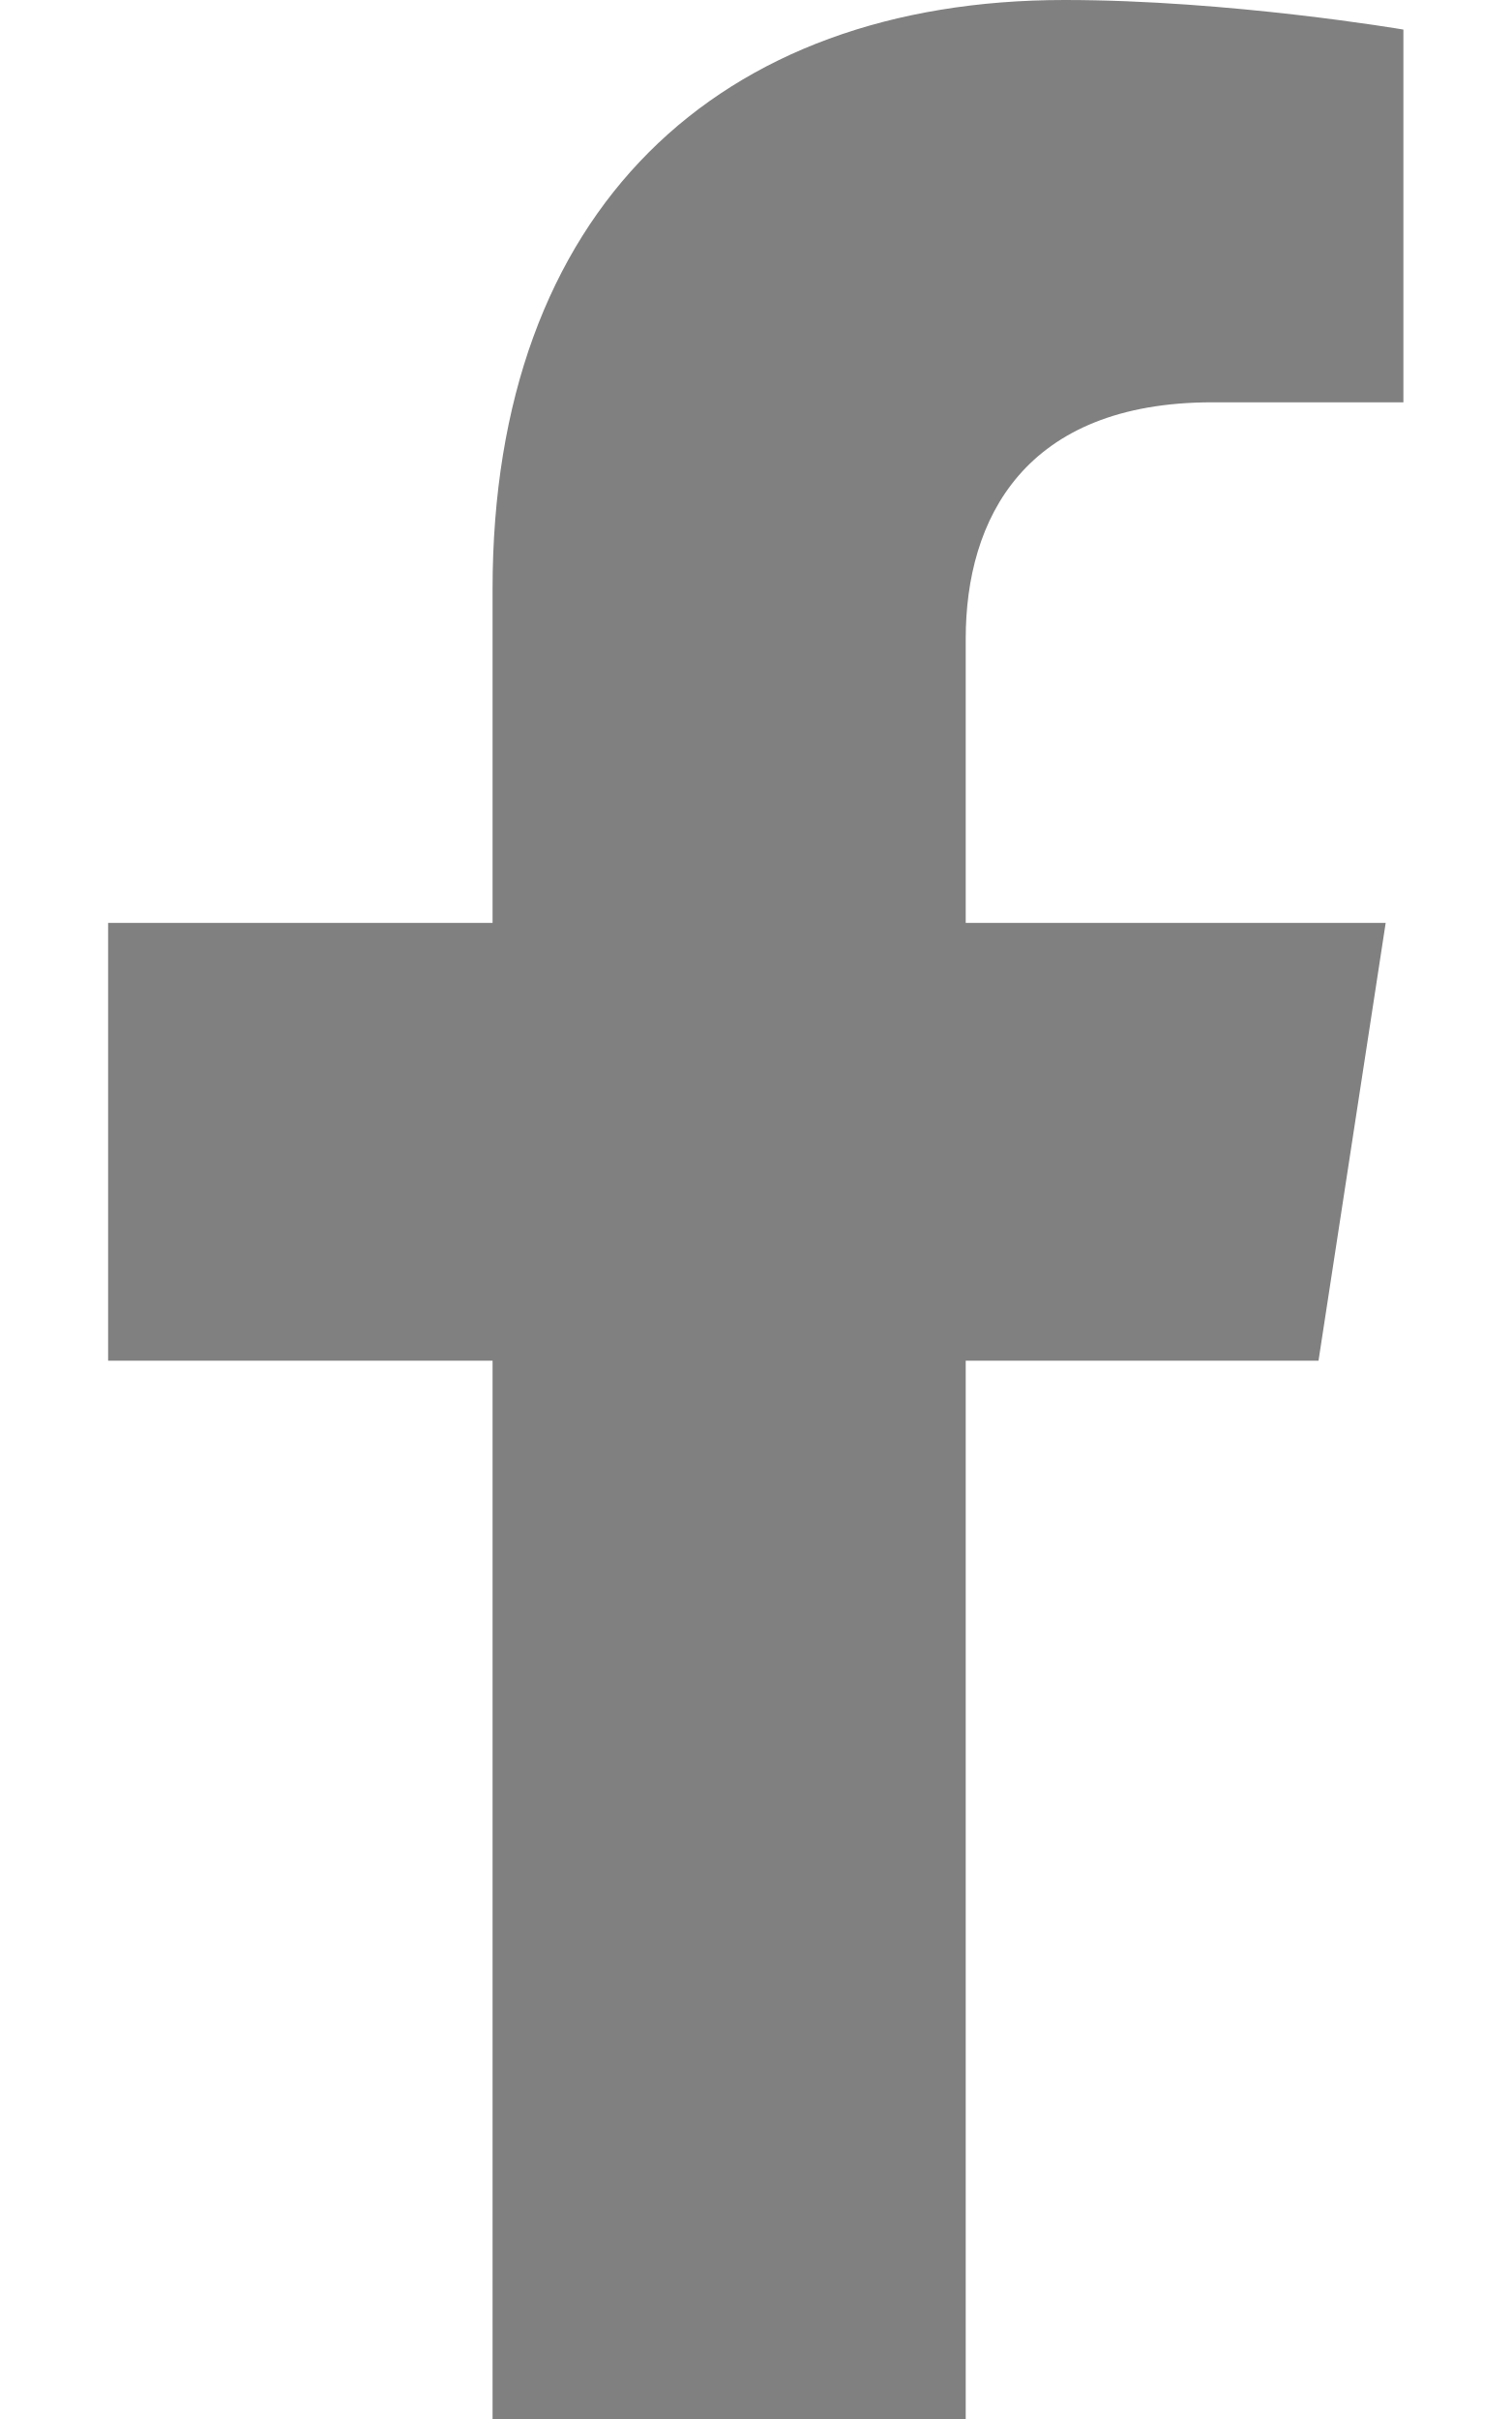
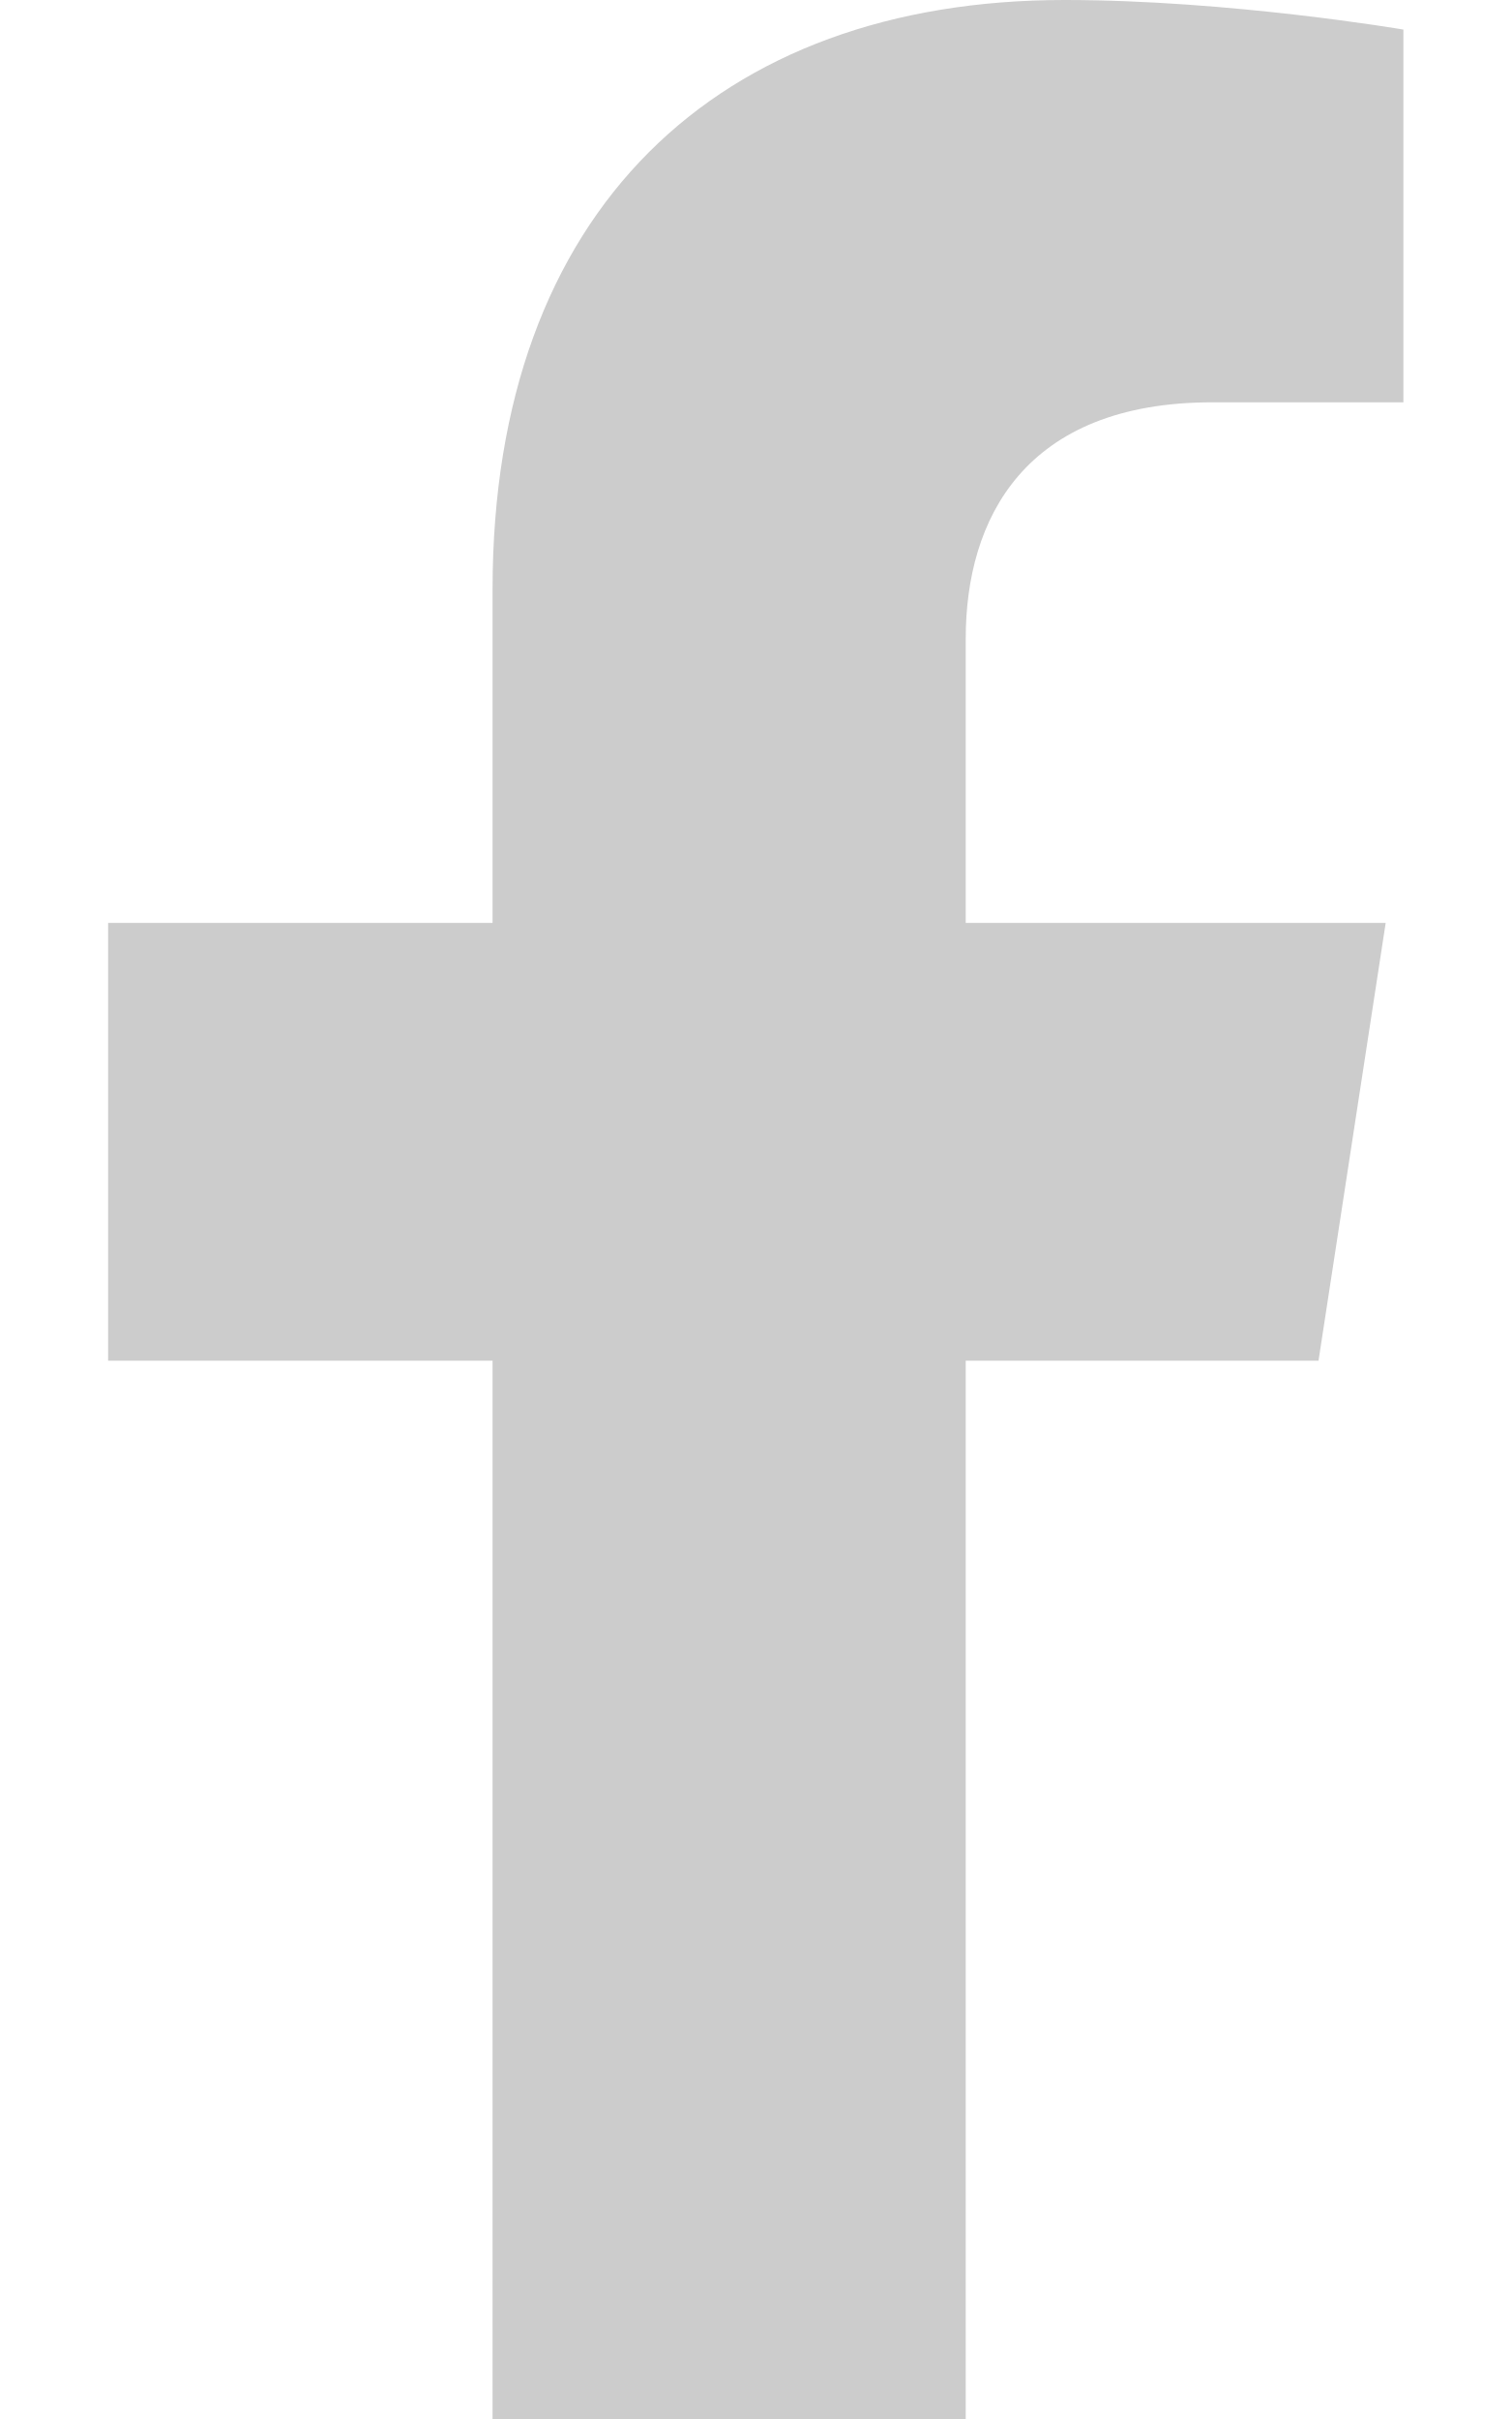
<svg xmlns="http://www.w3.org/2000/svg" aria-hidden="true" focusable="false" data-prefix="fab" data-icon="facebook-f" role="img" viewBox="0 0 320 512" class="svg-inline--fa fa-facebook-f fa-w-10 fa-2x">
-   <path fill="gray" d="M279.14 288l14.22-92.66h-88.91v-60.13c0-25.35 12.42-50.06 52.24-50.06h40.42V6.26S260.43 0 225.36 0c-73.22 0-121.08 44.38-121.08 124.72v70.62H22.89V288h81.39v224h100.17V288z" class="" />
+   <path fill="#cccccc" d="M279.14 288l14.22-92.66h-88.91v-60.13c0-25.35 12.42-50.06 52.24-50.06h40.42V6.26S260.43 0 225.36 0c-73.22 0-121.08 44.38-121.08 124.72v70.62H22.89V288h81.39v224h100.17V288z" class="" />
</svg>
